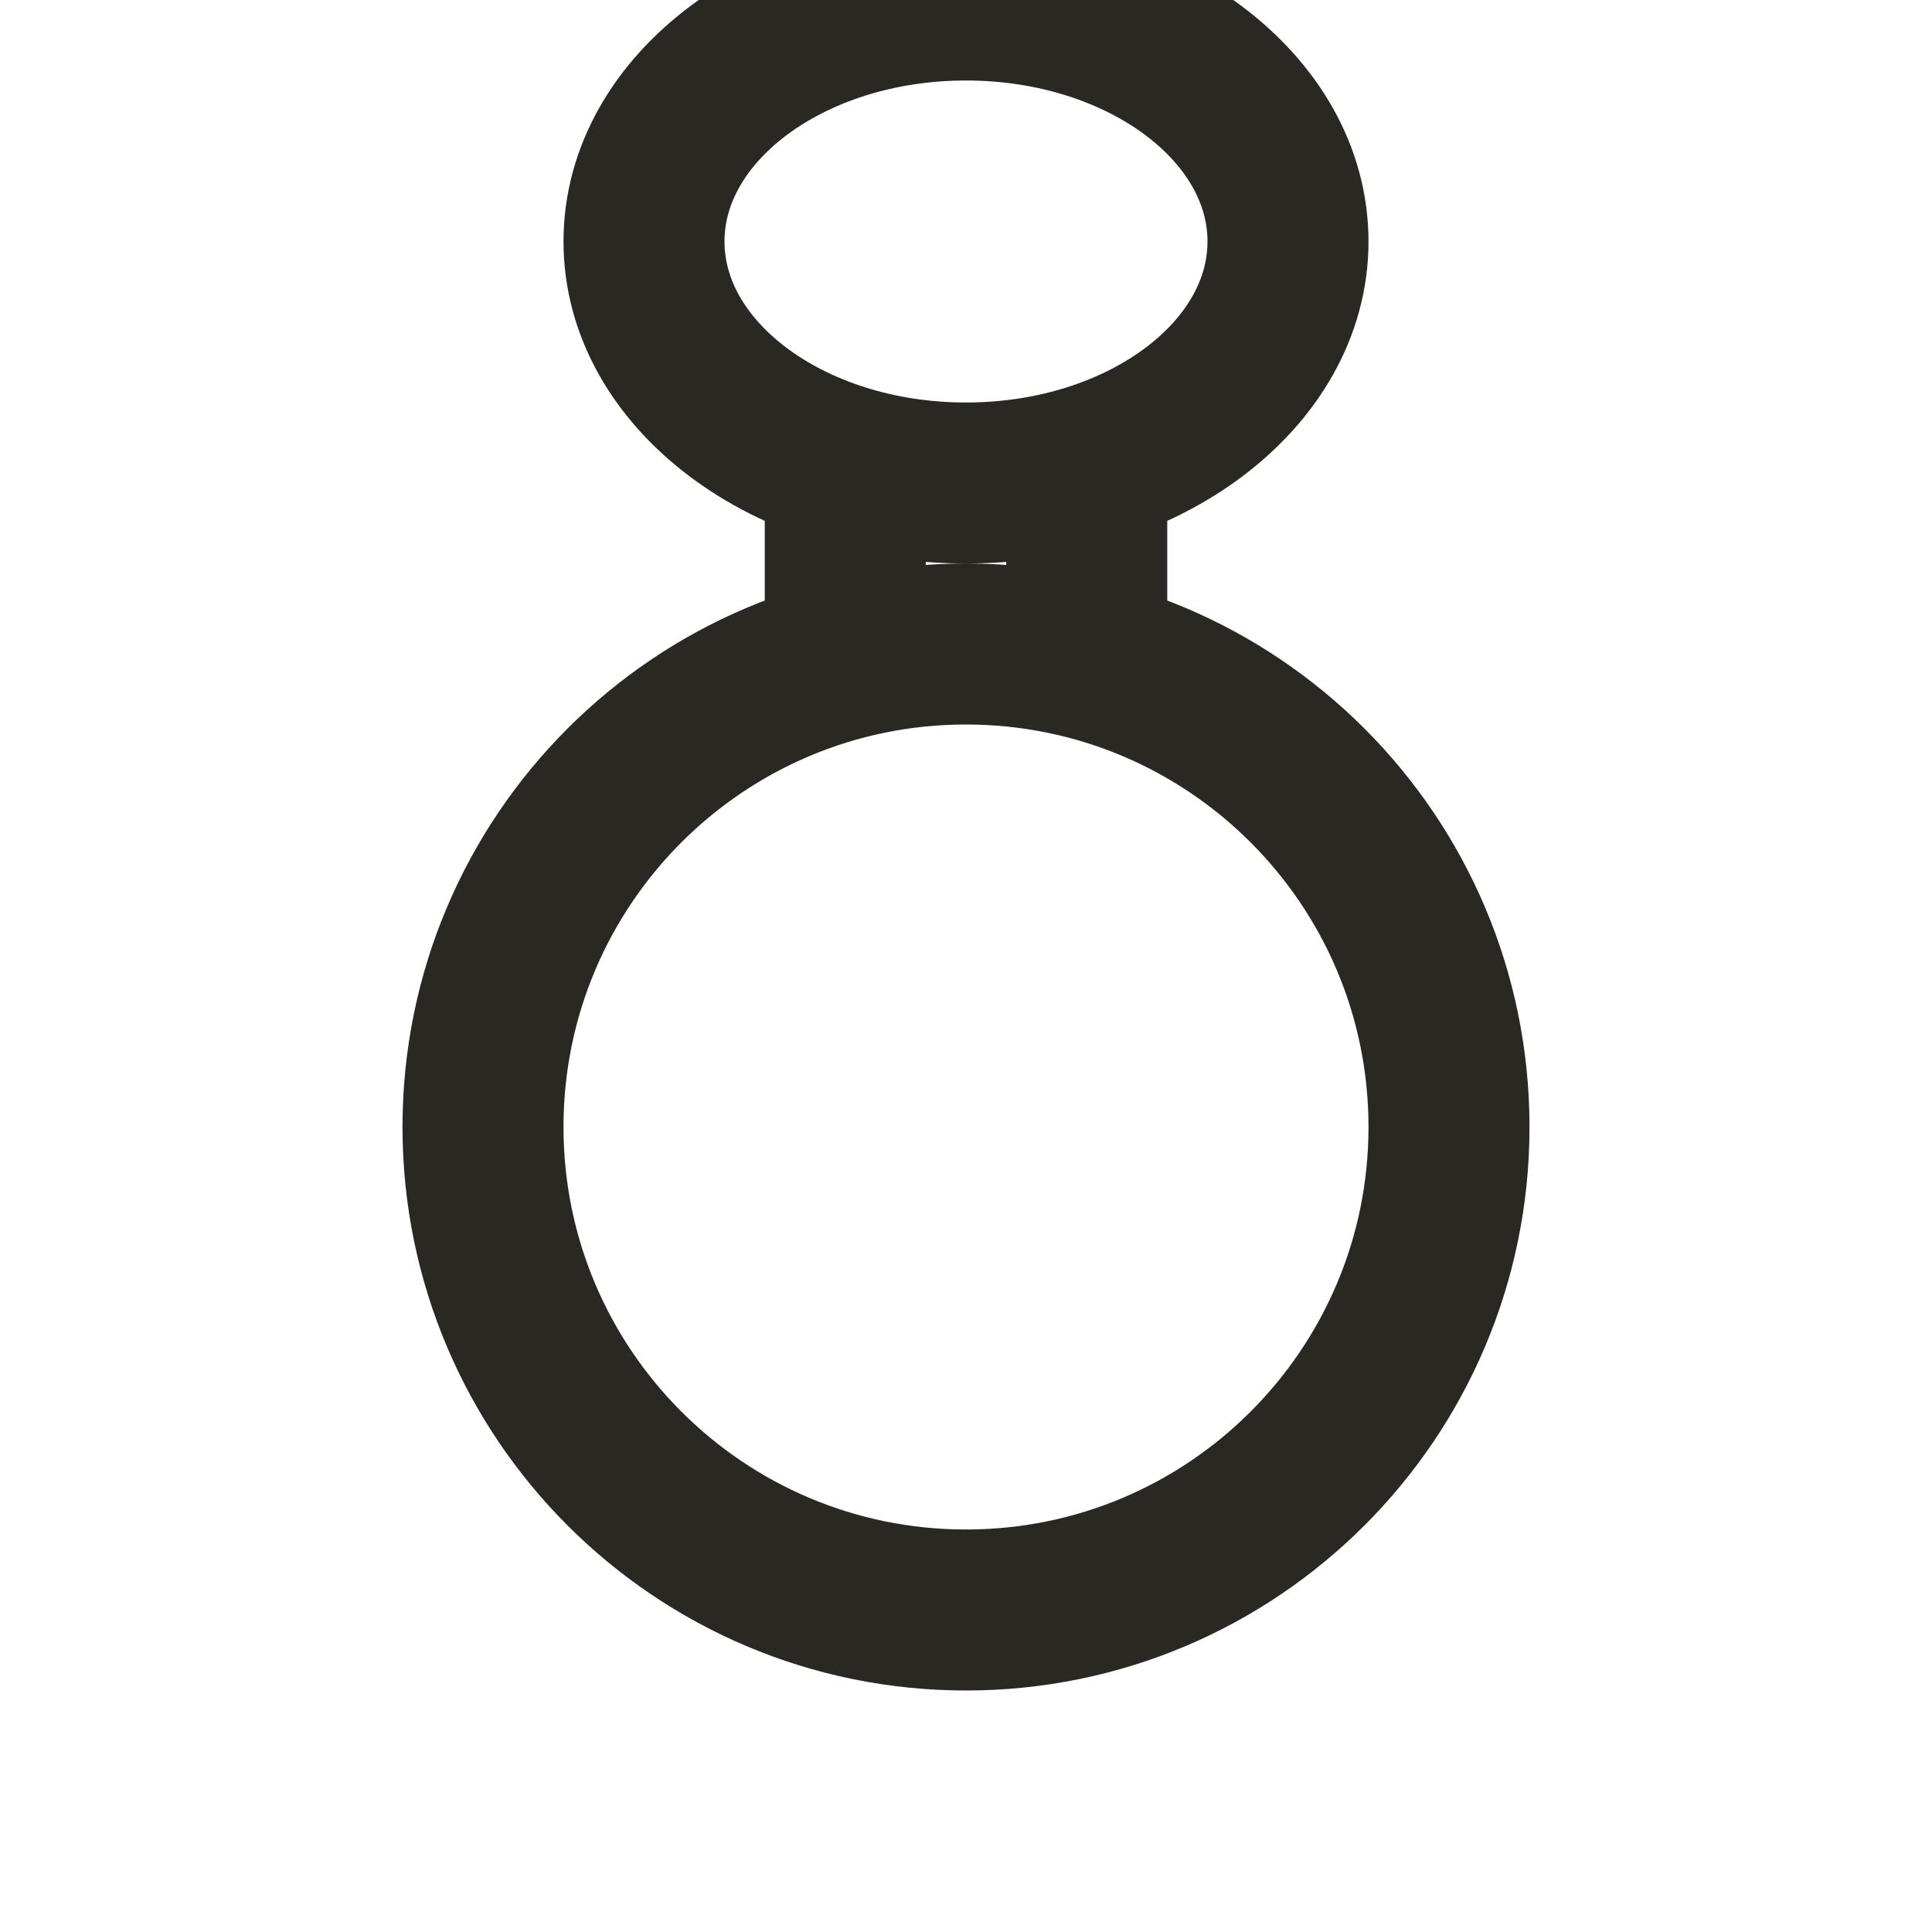
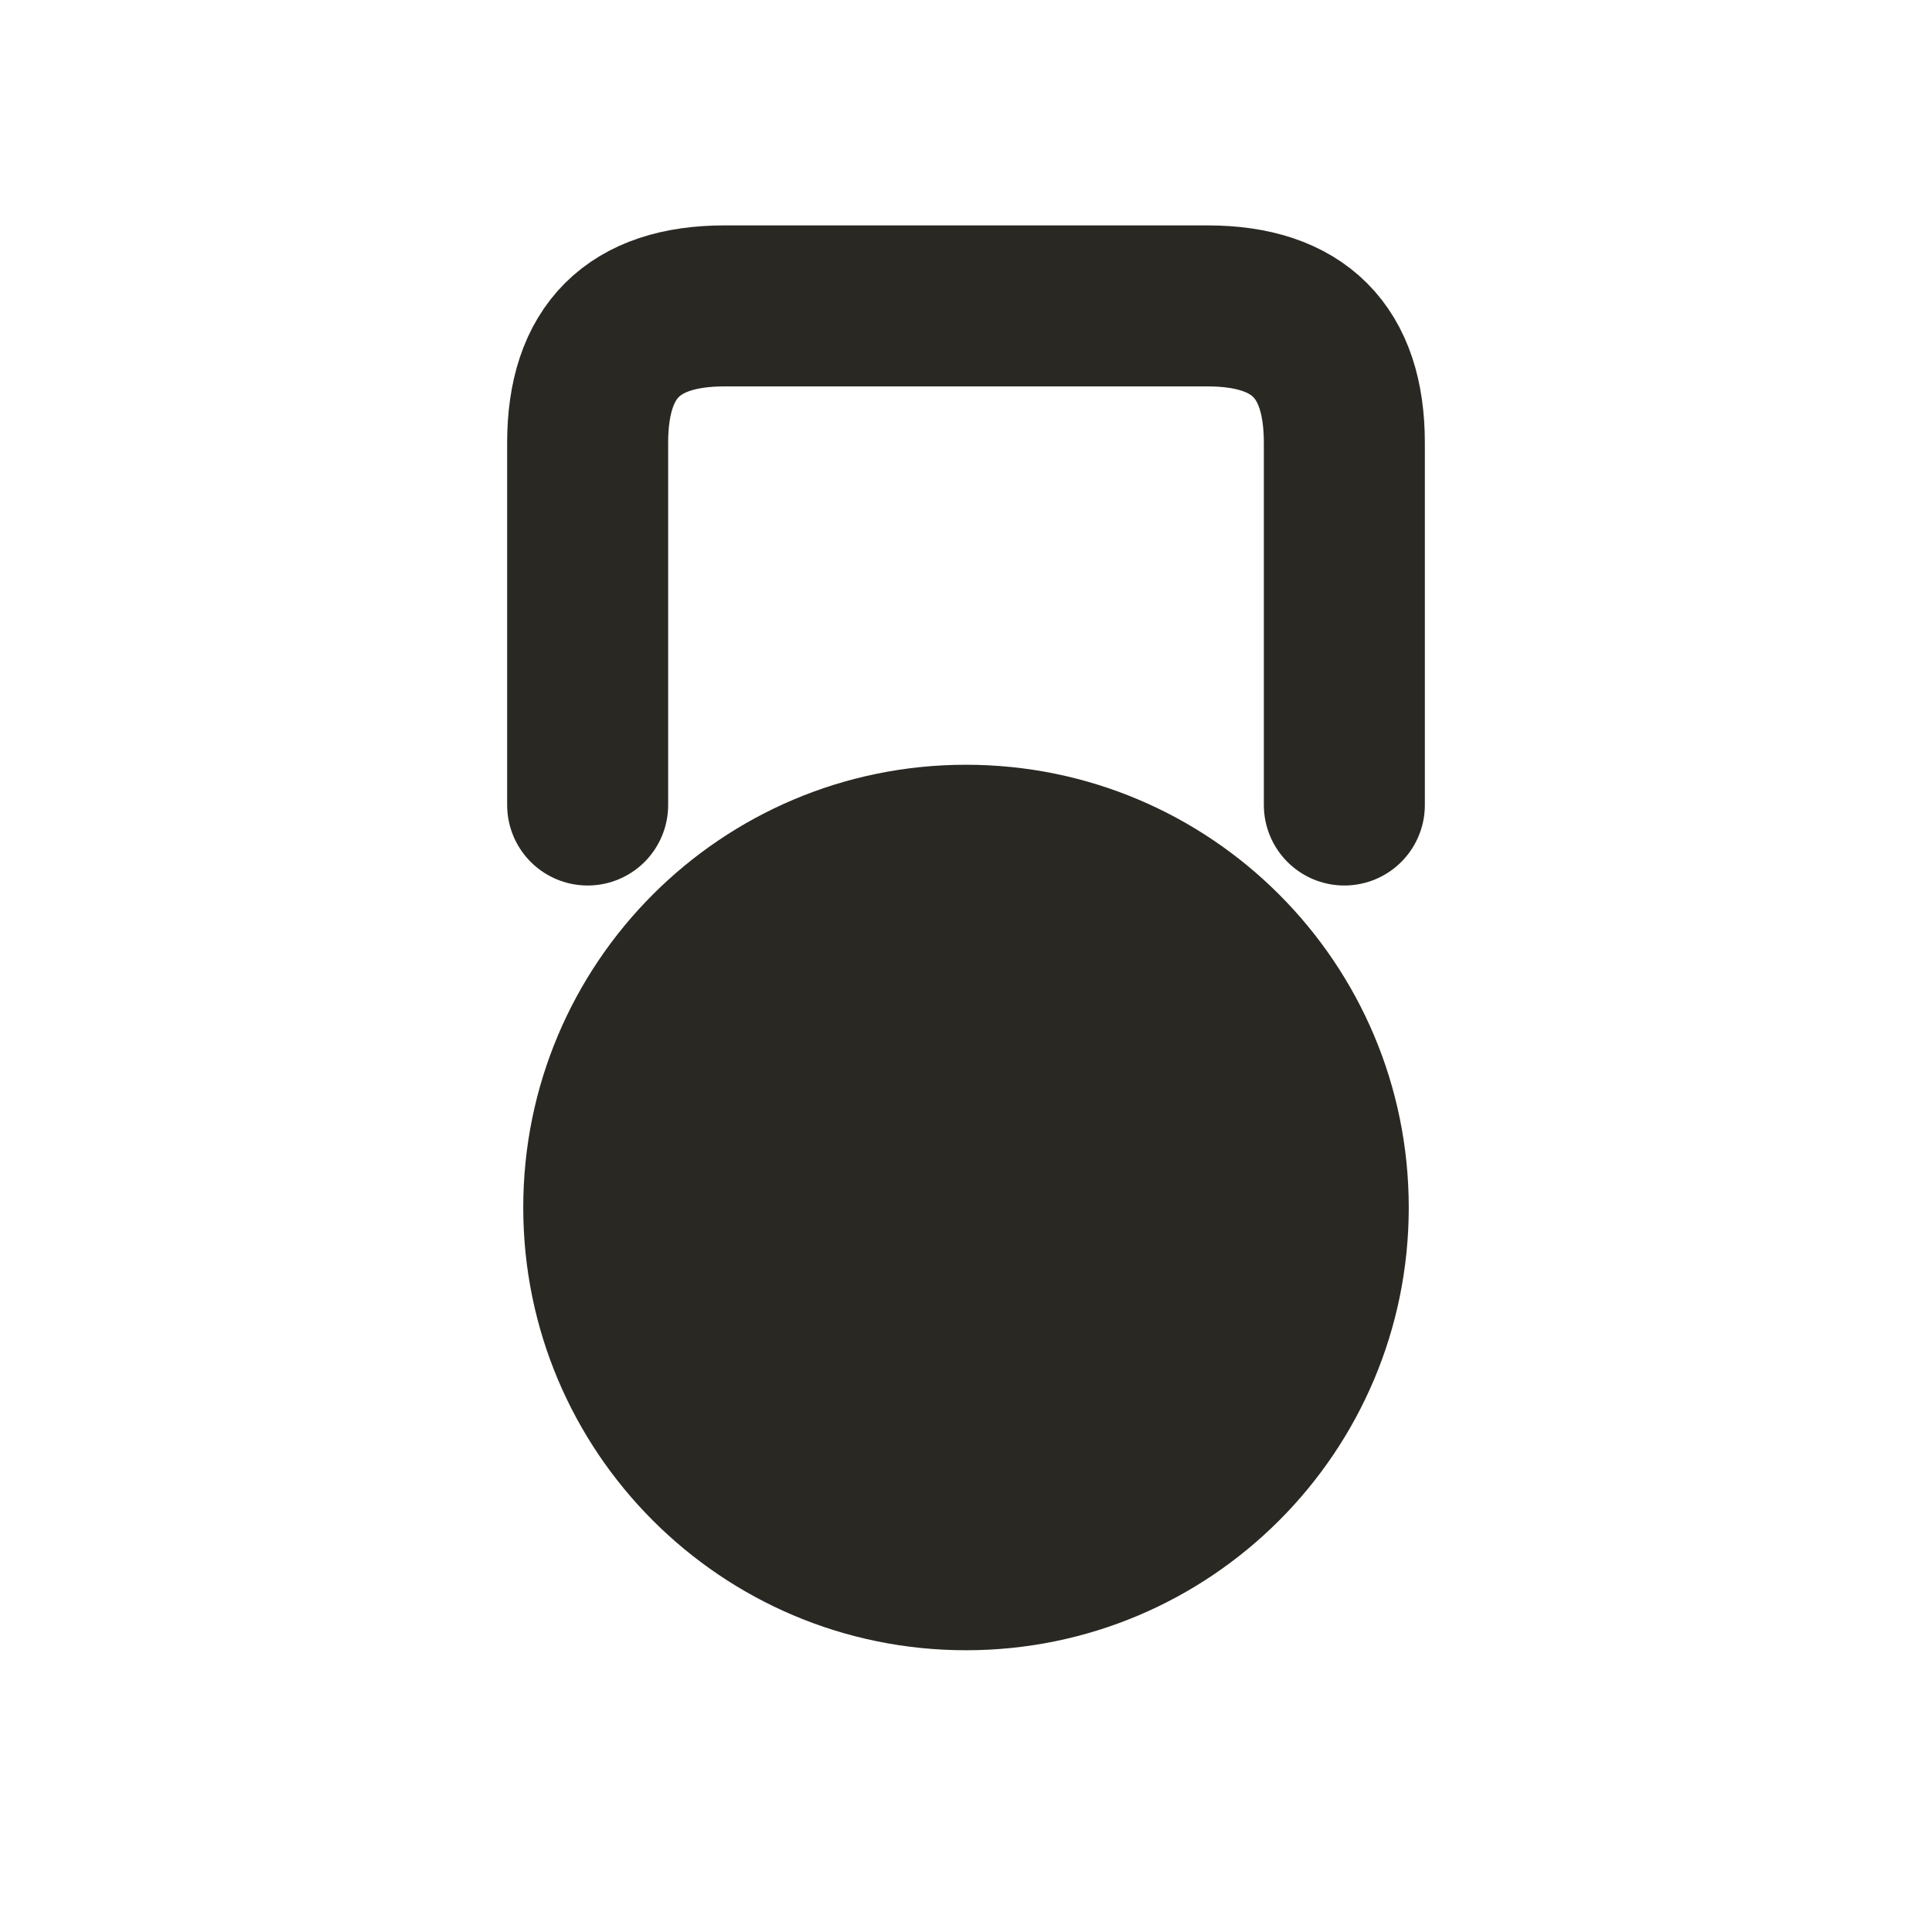
<svg xmlns="http://www.w3.org/2000/svg" viewBox="0 0 24 24">
-   <path fill="none" stroke="#2A2822" stroke-linecap="round" stroke-linejoin="round" stroke-width="2" d="M8 3 A4 3 0 1 1 16 3 A4 3 0 1 1 8 3 M10.5 6 V8 M13.5 6 V8 M6 14 A6 6 0 1 0 18 14 A6 6 0 1 0 6 14" />
+   <path fill="#2A2822" d="M6.5 15 a5.5 5.5 0 1 0 11 0 a5.5 5.5 0 1 0 -11 0 Z" />
+   <path fill="none" stroke="#2A2822" stroke-linecap="round" stroke-linejoin="round" stroke-width="2" d="M7.3 10 V5.5 Q7.3 3.8 9 3.8 H15 Q16.7 3.8 16.7 5.5 V10" />
</svg>
